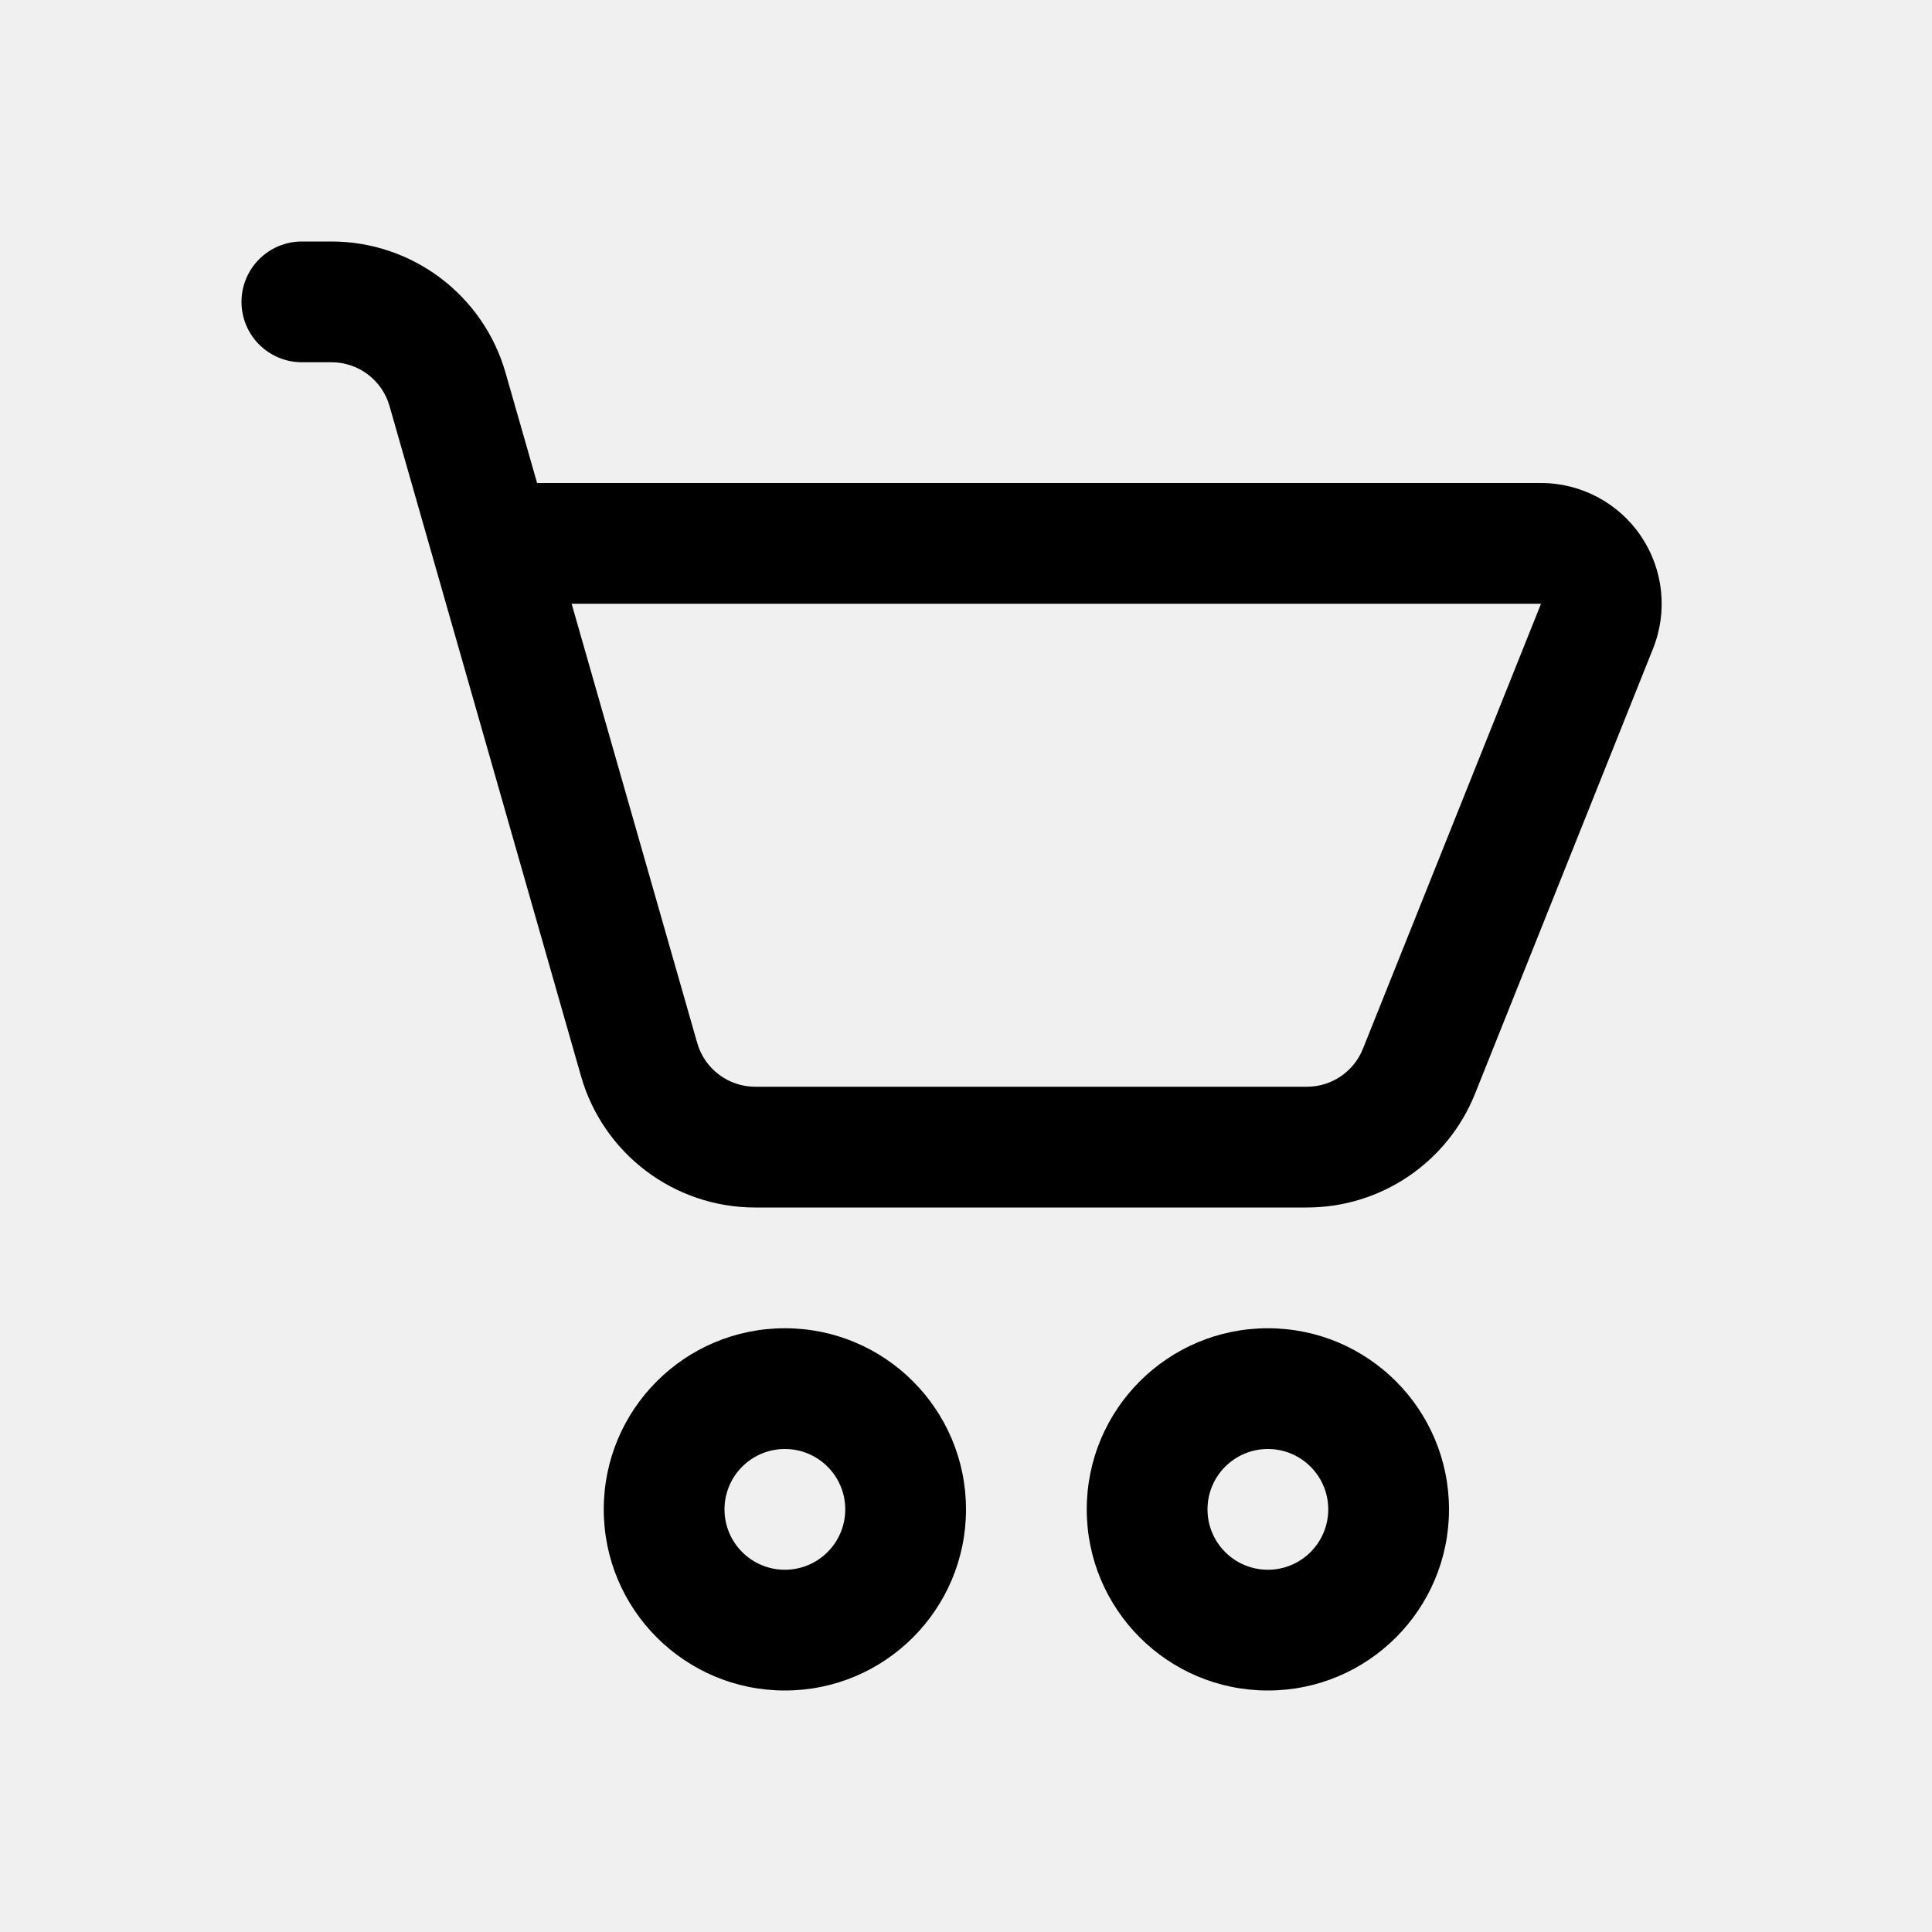
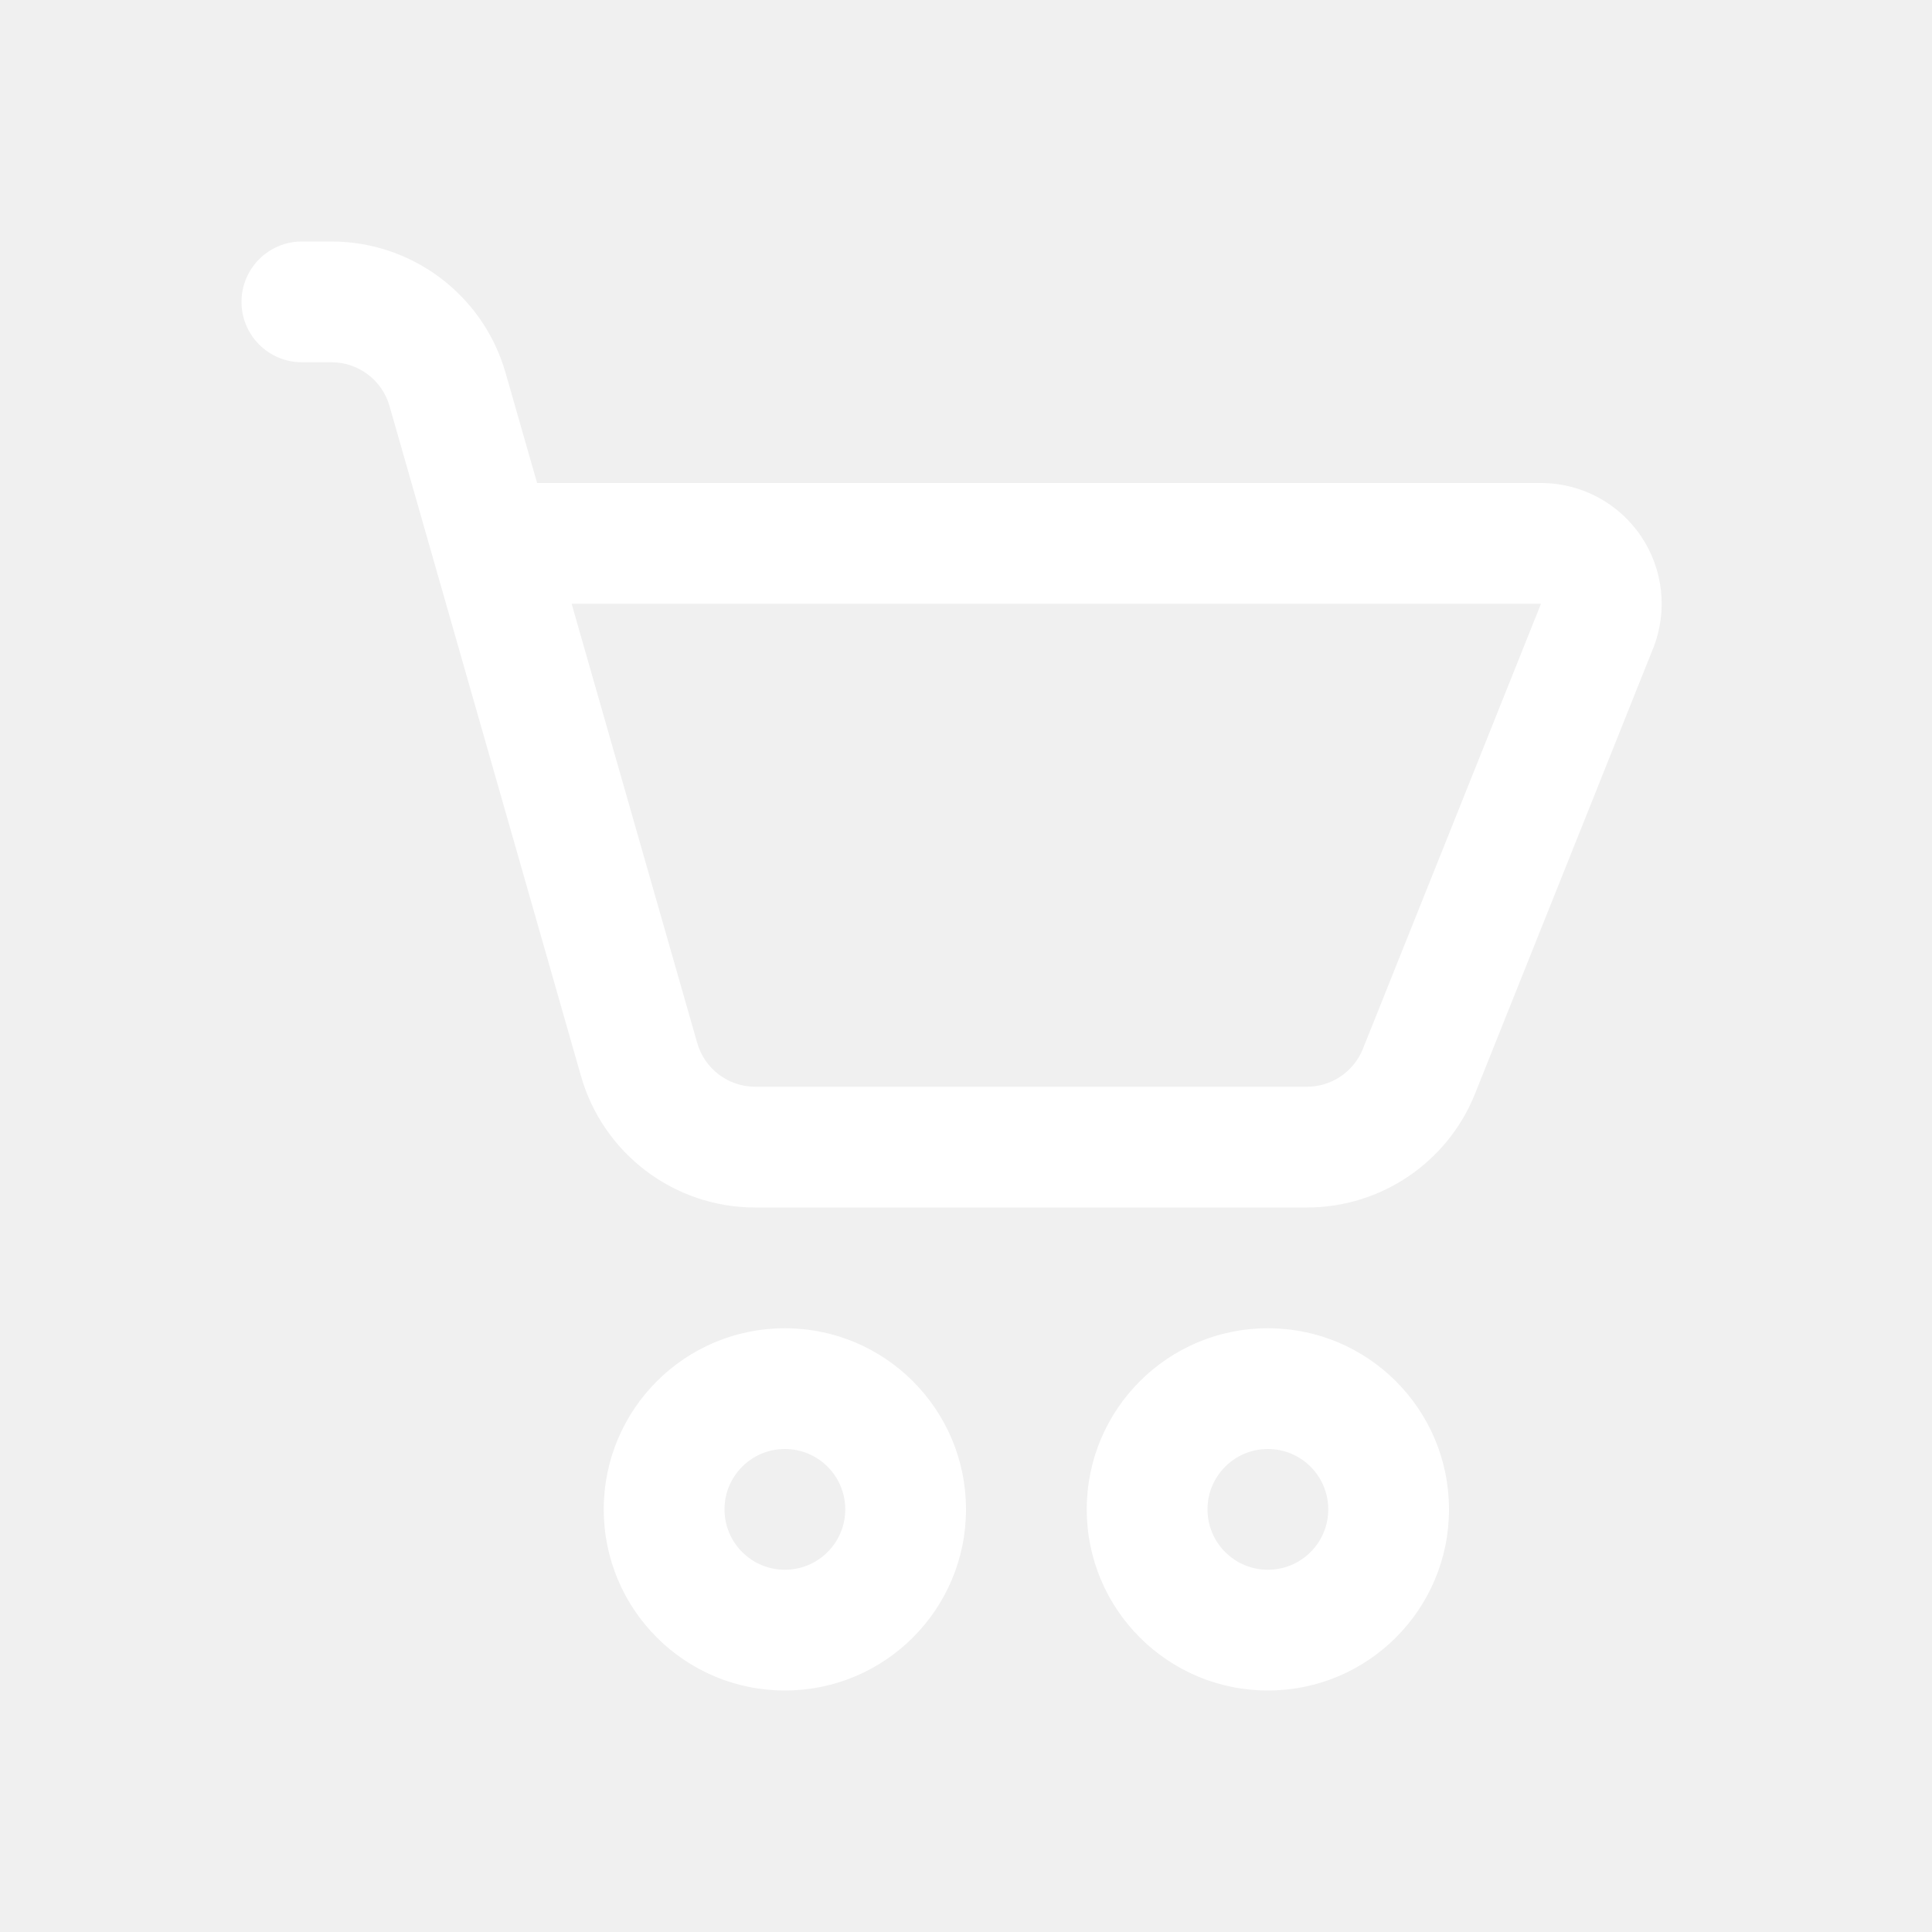
<svg xmlns="http://www.w3.org/2000/svg" width="1em" height="1em" viewBox="0 0 16 16">
-   <path fill="currentColor" d="M2.5 2a.5.5 0 0 0 0 1h.246a.5.5 0 0 1 .48.363l1.586 5.55A1.5 1.5 0 0 0 6.254 10h4.569a1.5 1.5 0 0 0 1.393-.943l1.474-3.686A1 1 0 0 0 12.762 4H4.448l-.261-.912A1.5 1.5 0 0 0 2.746 2zm3.274 6.637L4.734 5h8.028l-1.475 3.686a.5.5 0 0 1-.464.314H6.254a.5.5 0 0 1-.48-.363M6.5 14a1.5 1.5 0 1 0 0-3a1.5 1.5 0 0 0 0 3m0-1a.5.5 0 1 1 0-1a.5.5 0 0 1 0 1m4 1a1.5 1.5 0 1 0 0-3a1.5 1.5 0 0 0 0 3m0-1a.5.5 0 1 1 0-1a.5.5 0 0 1 0 1" />
+   <path fill="white" d="M2.5 2a.5.5 0 0 0 0 1h.246a.5.5 0 0 1 .48.363l1.586 5.55A1.5 1.5 0 0 0 6.254 10h4.569a1.5 1.5 0 0 0 1.393-.943l1.474-3.686A1 1 0 0 0 12.762 4H4.448l-.261-.912A1.5 1.5 0 0 0 2.746 2zm3.274 6.637L4.734 5h8.028l-1.475 3.686a.5.5 0 0 1-.464.314H6.254a.5.5 0 0 1-.48-.363M6.5 14a1.5 1.5 0 1 0 0-3a1.5 1.5 0 0 0 0 3m0-1a.5.5 0 1 1 0-1a.5.5 0 0 1 0 1m4 1a1.5 1.5 0 1 0 0-3a1.5 1.5 0 0 0 0 3m0-1a.5.5 0 1 1 0-1a.5.5 0 0 1 0 1" />
</svg>
